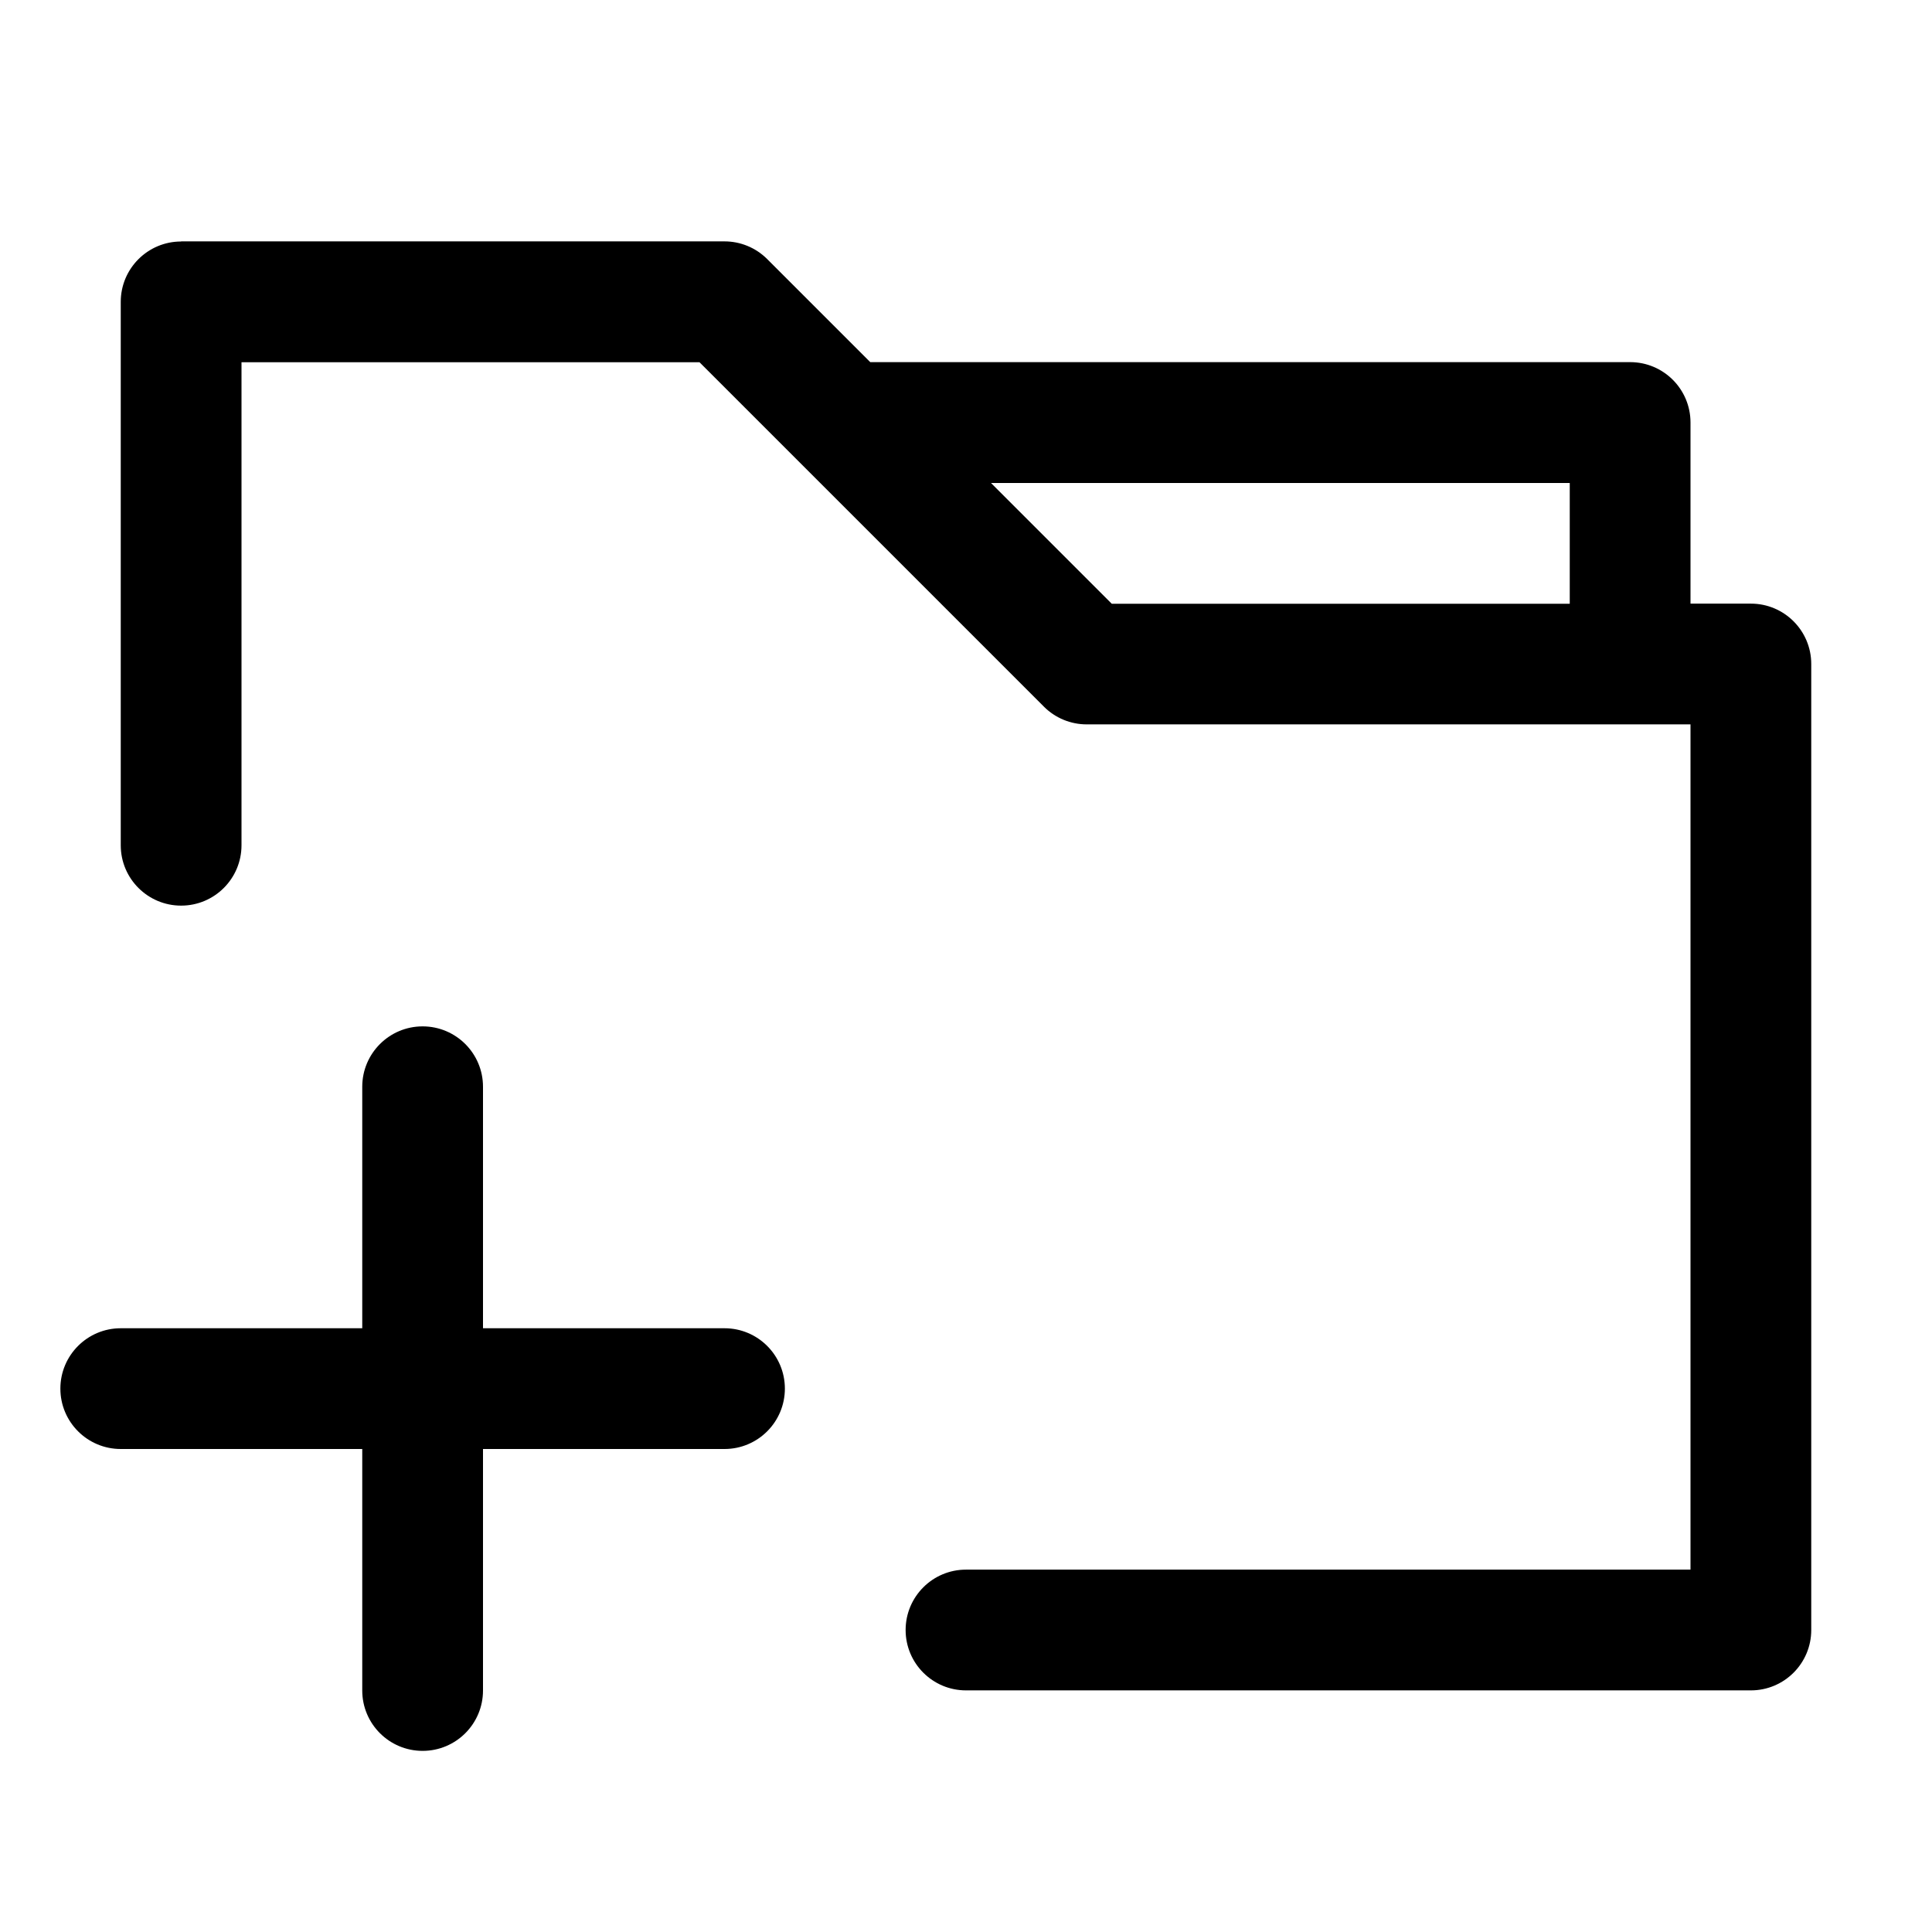
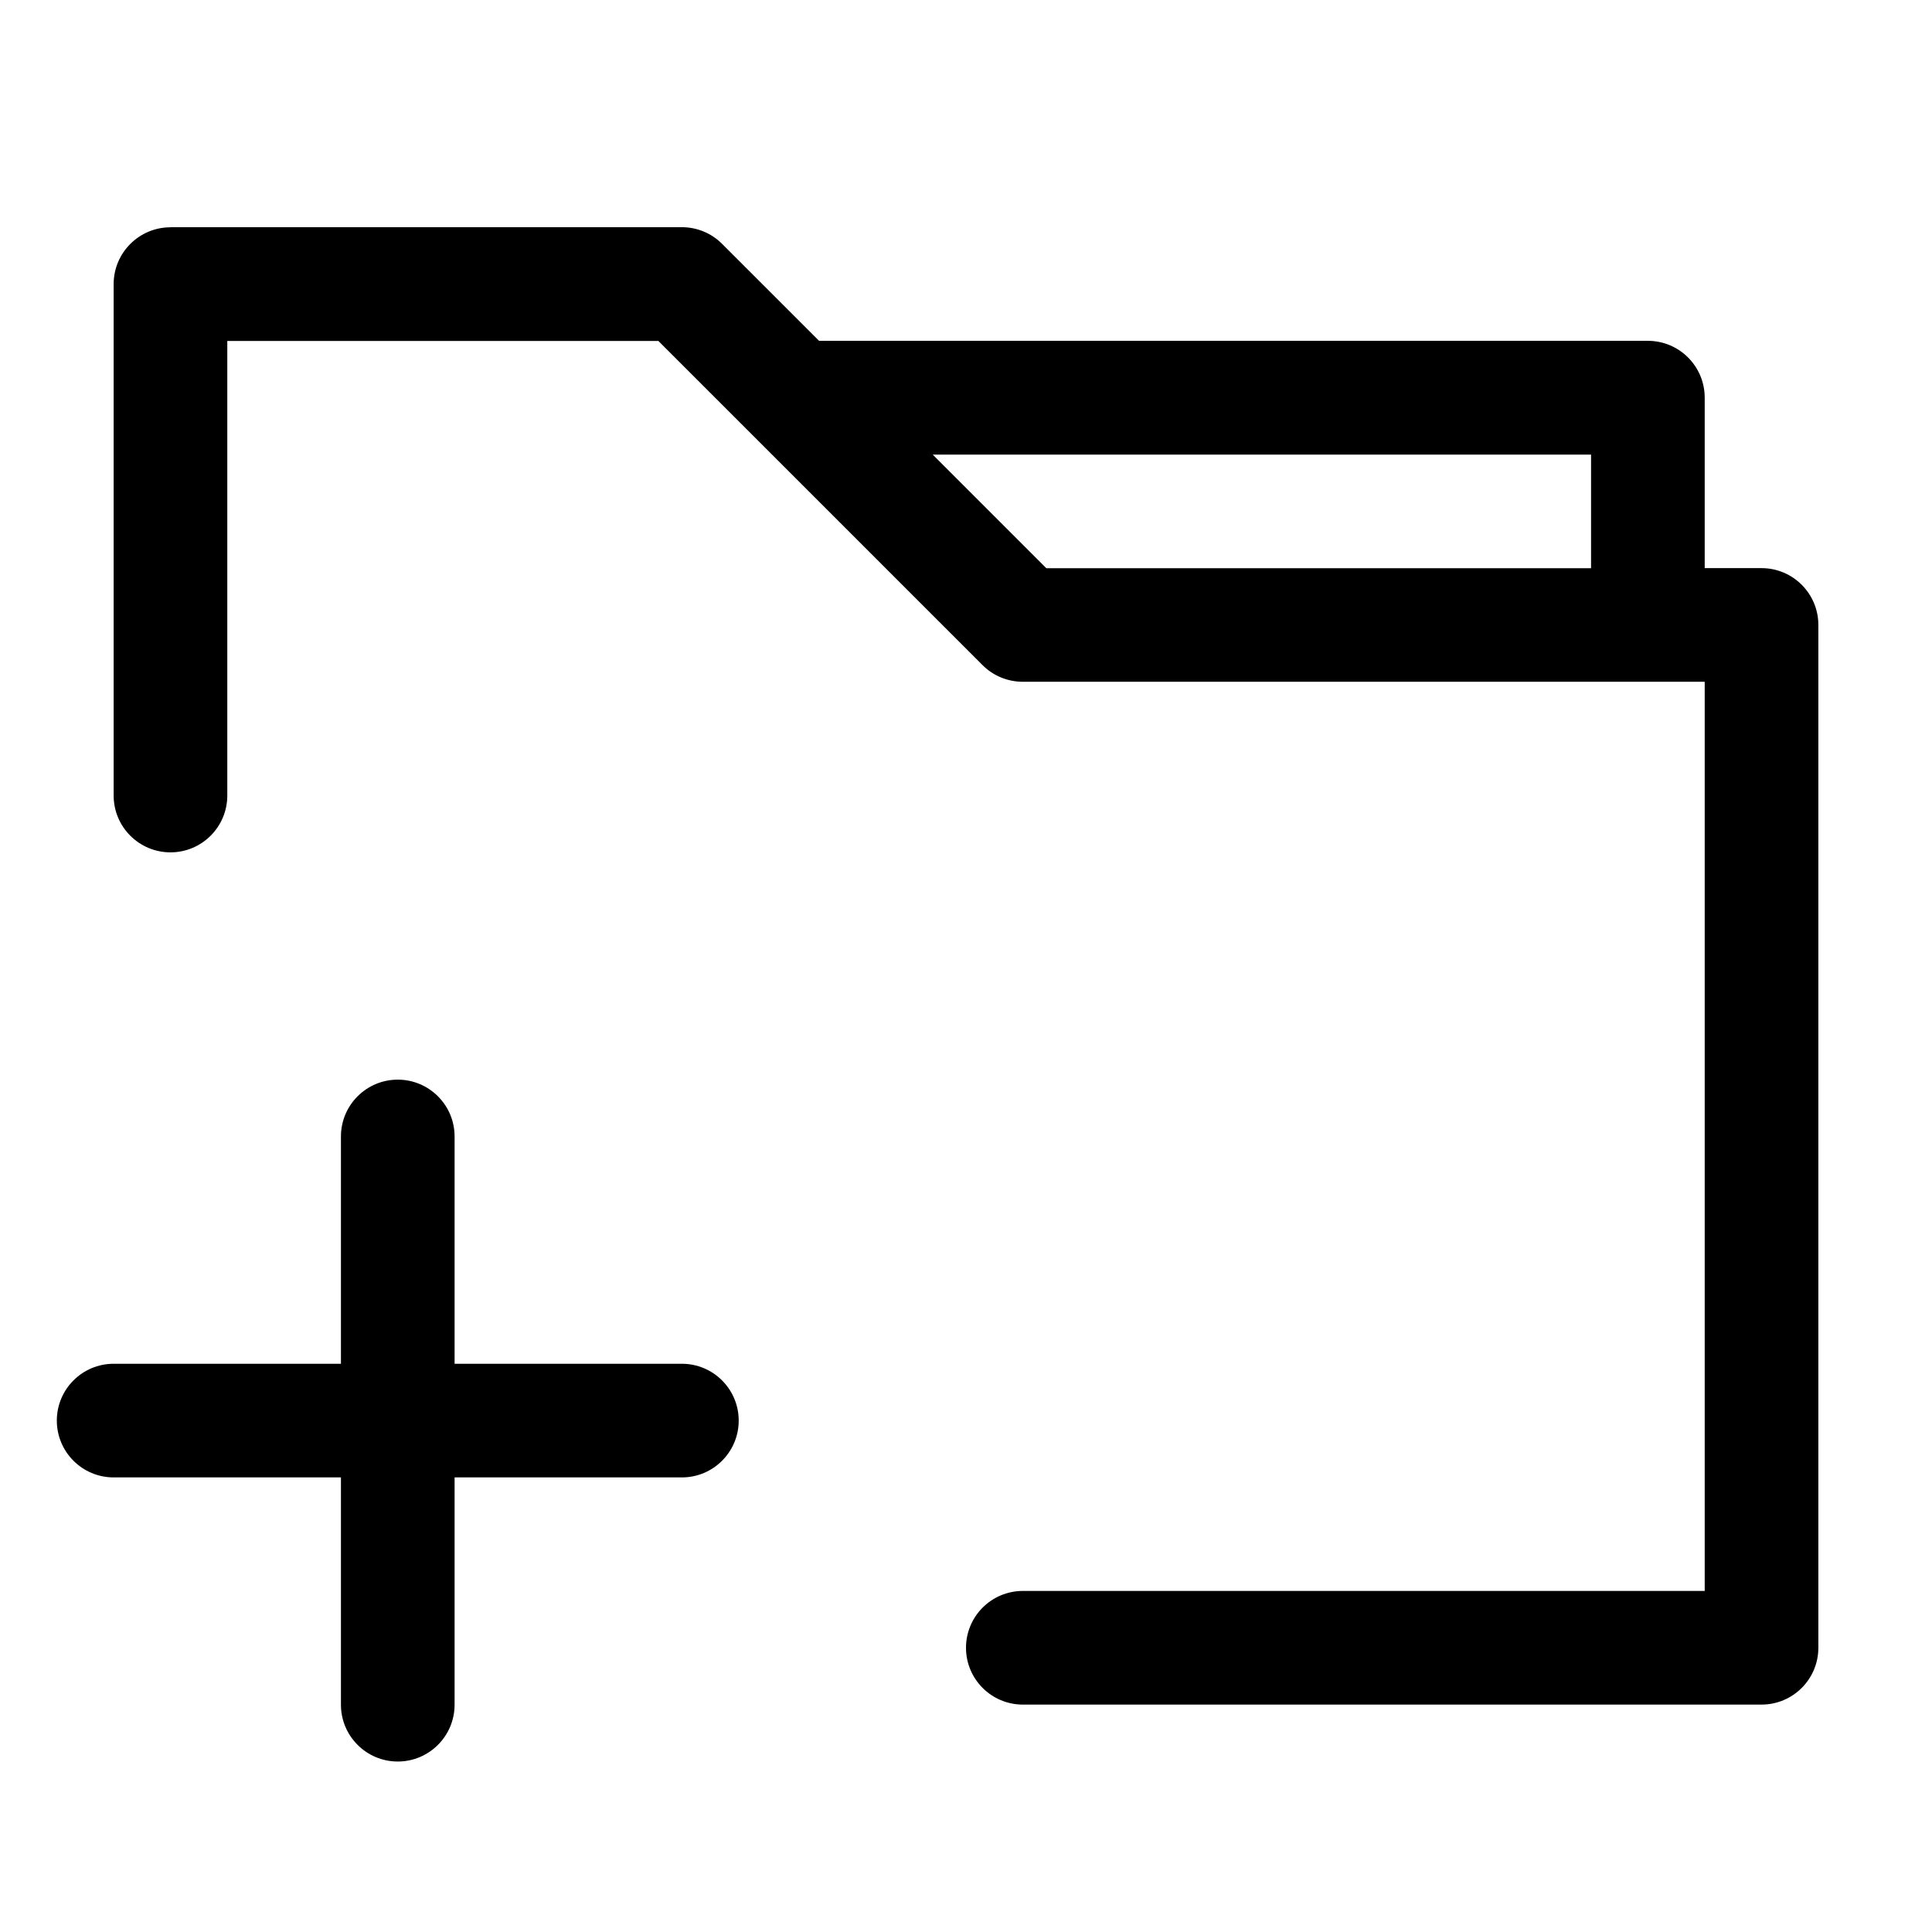
- <svg xmlns="http://www.w3.org/2000/svg" width="16" height="16" version="1.1" viewBox="0 0 16 16">
-   <path d="m1.5 2a.5.5 0 00-.5.5v4.5a.5.5 0 00.5.5.5.5 0 00.5-.5v-4h3.793l2.853 2.853a.5.5 0 00.354.146h5v7h-6a.5.5 0 00-.5.5.5.5 0 00.5.5h6.5a.5.5 0 00.5-.5v-8a.5.5 0 00-.5-.5h-.5v-1.5a.5.5 0 00-.5-.5h-6.293l-.854-.854a.5.5 0 00-.354-.146h-4.5zm6.707 2h4.793v1h-3.793l-1-1zm-4.707 4.5a.5.5 0 00-.5.5v2h-2a.5.5 0 00-.5.5.5.5 0 00.5.5h2v2a.5.5 0 00.5.5.5.5 0 00.5-.5v-2h2a.5.5 0 00.5-.5.5.5 0 00-.5-.5h-2v-2a.5.5 0 00-.5-.5z" />
+ <svg xmlns="http://www.w3.org/2000/svg" width="17" height="17" version="1.1" viewBox="0 0 17 17">
+   <path d="m1.5 2c-.276 2.76e-5-.5.224-.5.5v4.5c0 .276.224.5.5.5s.5-.224.5-.5v-4h3.793l2.853 2.853c.094.094.221.146.354.146h6v8h-6c-.276 0-.5.224-.5.5s.224.5.5.5h6.5c.276-2.8e-5.5-.224.5-.5v-9c-2.8e-5-.276-.224-.5-.5-.5h-.5v-1.5c-2.8e-5-.276-.224-.5-.5-.5h-7.293l-.854-.854c-.094-.094-.221-.146-.354-.146h-4.5zm6.707 2h5.793v1h-4.793zm-4.707 5.5c-.276 0-.5.224-.5.5v2h-2c-.276 0-.5.224-.5.5s.224.5.5.5h2v2c0 .276.224.5.5.5s.5-.224.5-.5v-2h2c.276 0 .5-.224.5-.5s-.224-.5-.5-.5h-2v-2c0-.276-.224-.5-.5-.5z" />
</svg>
